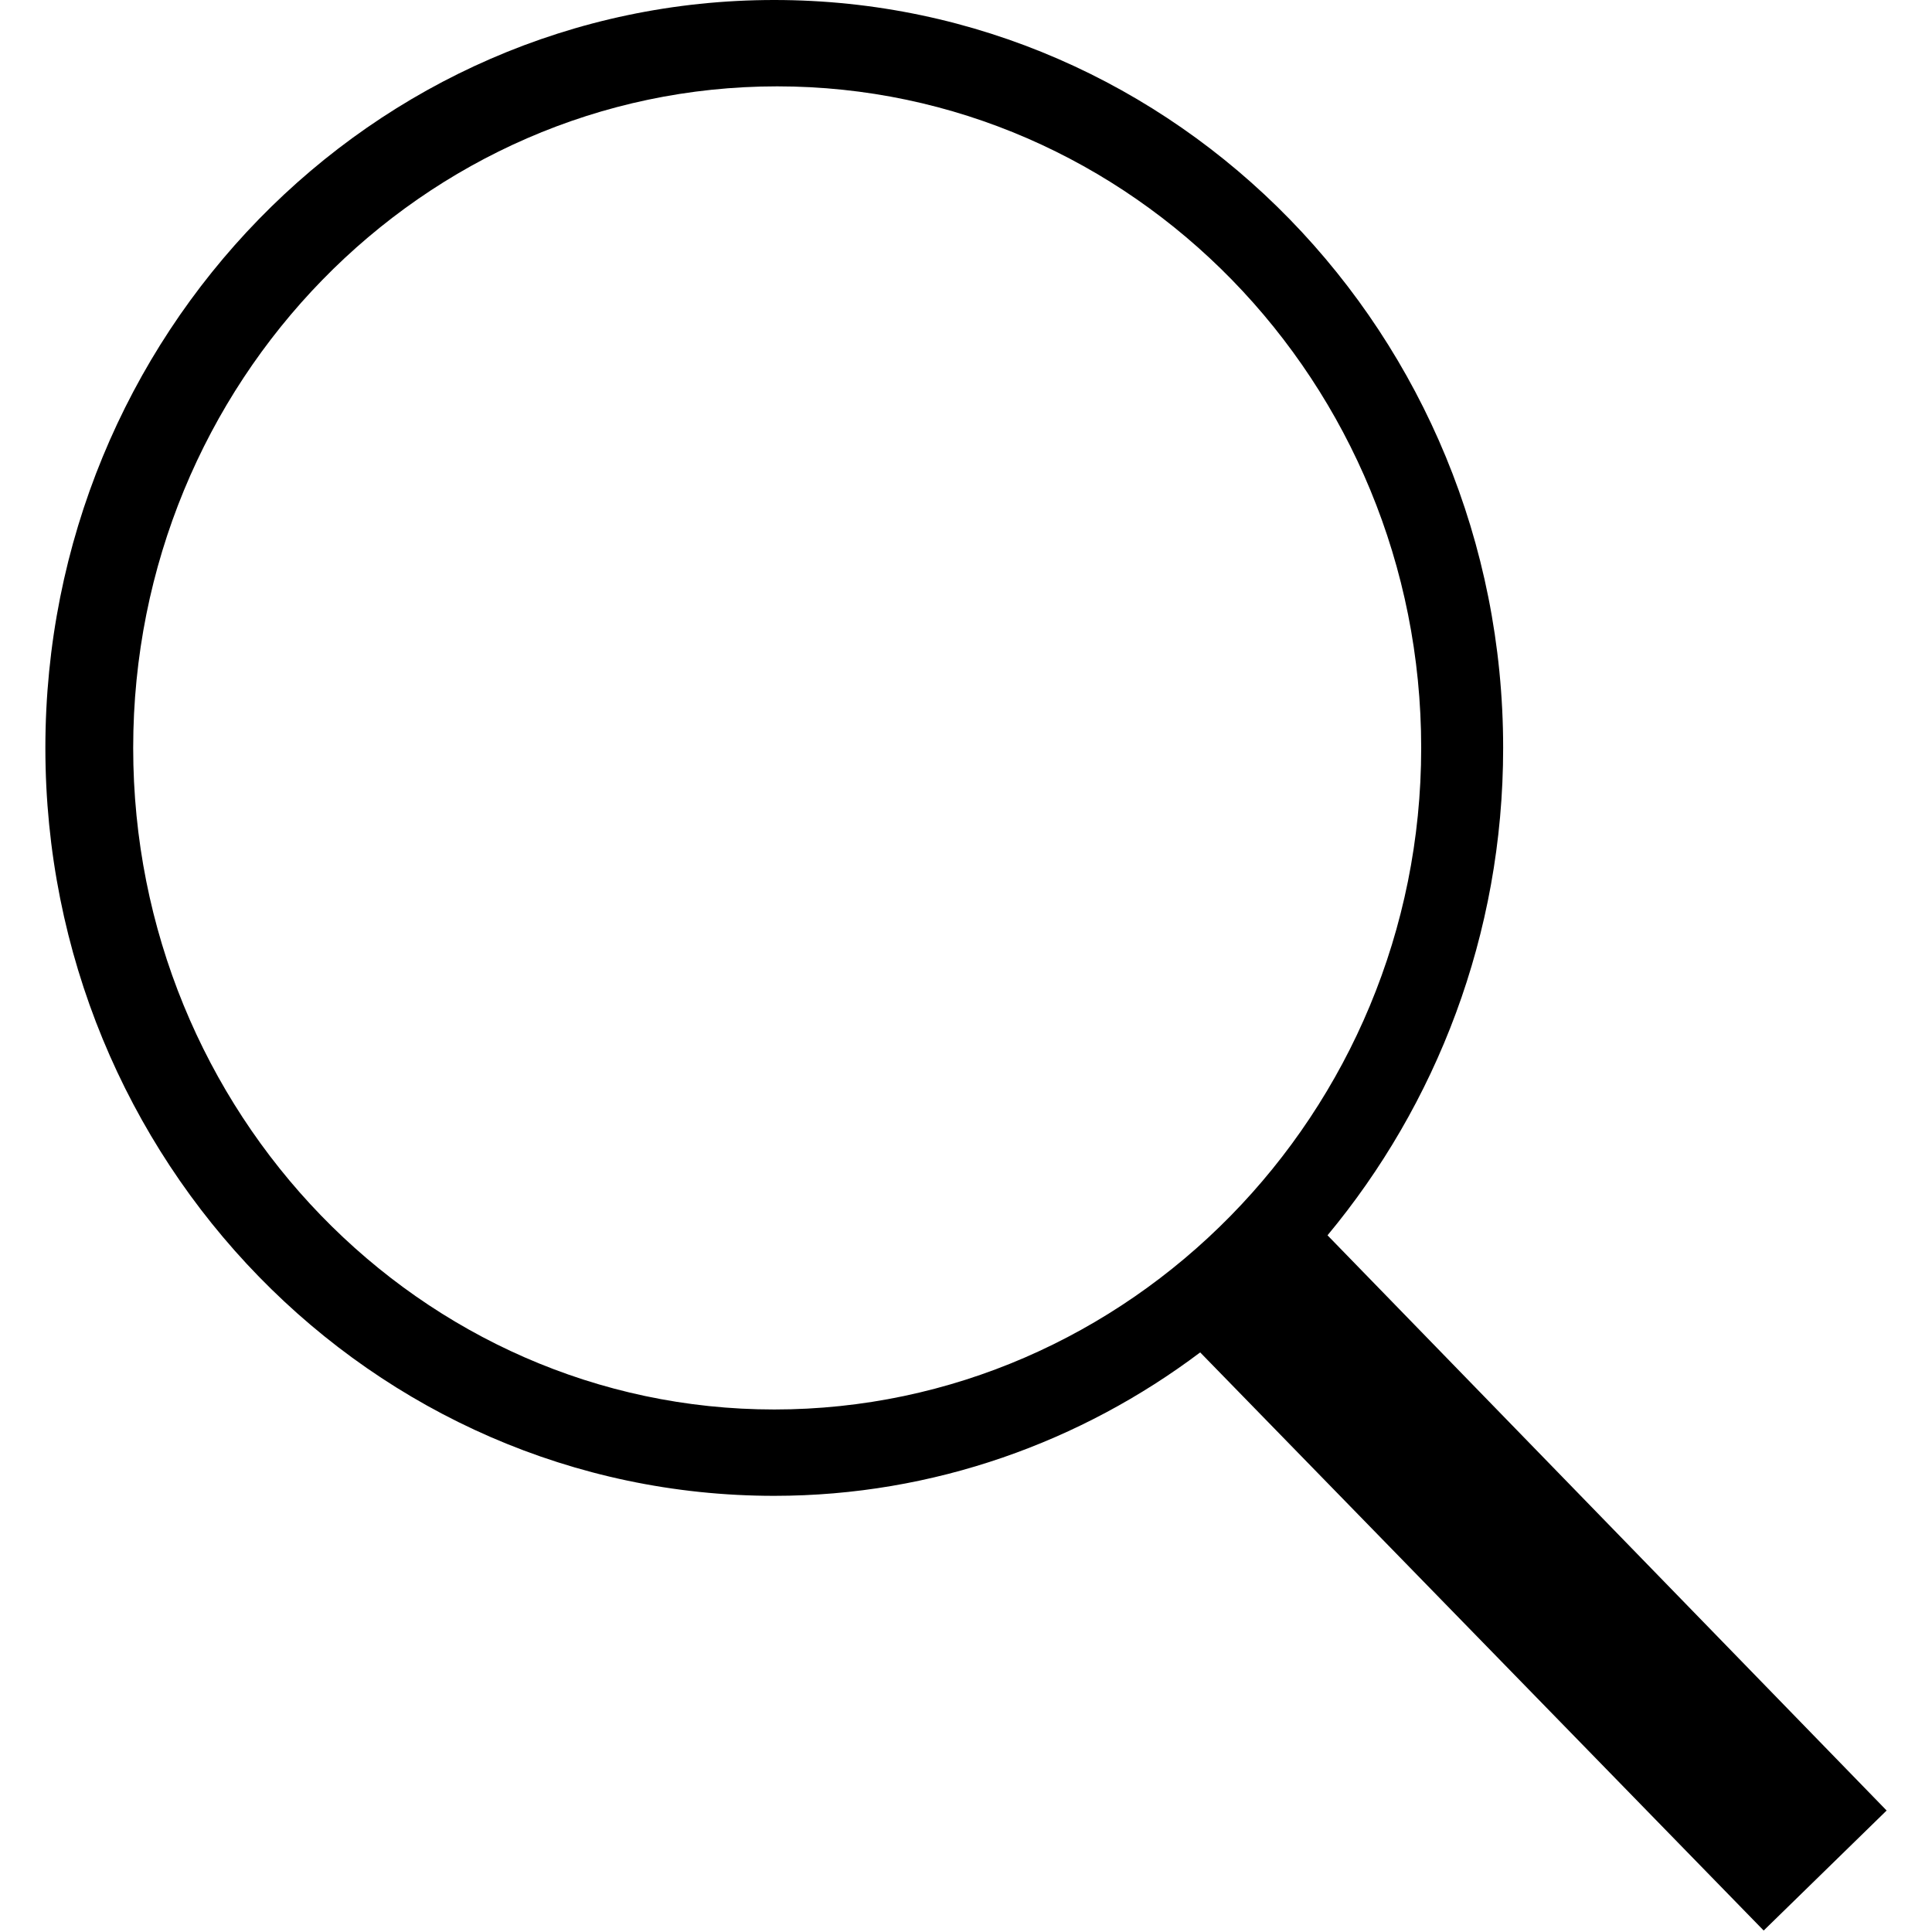
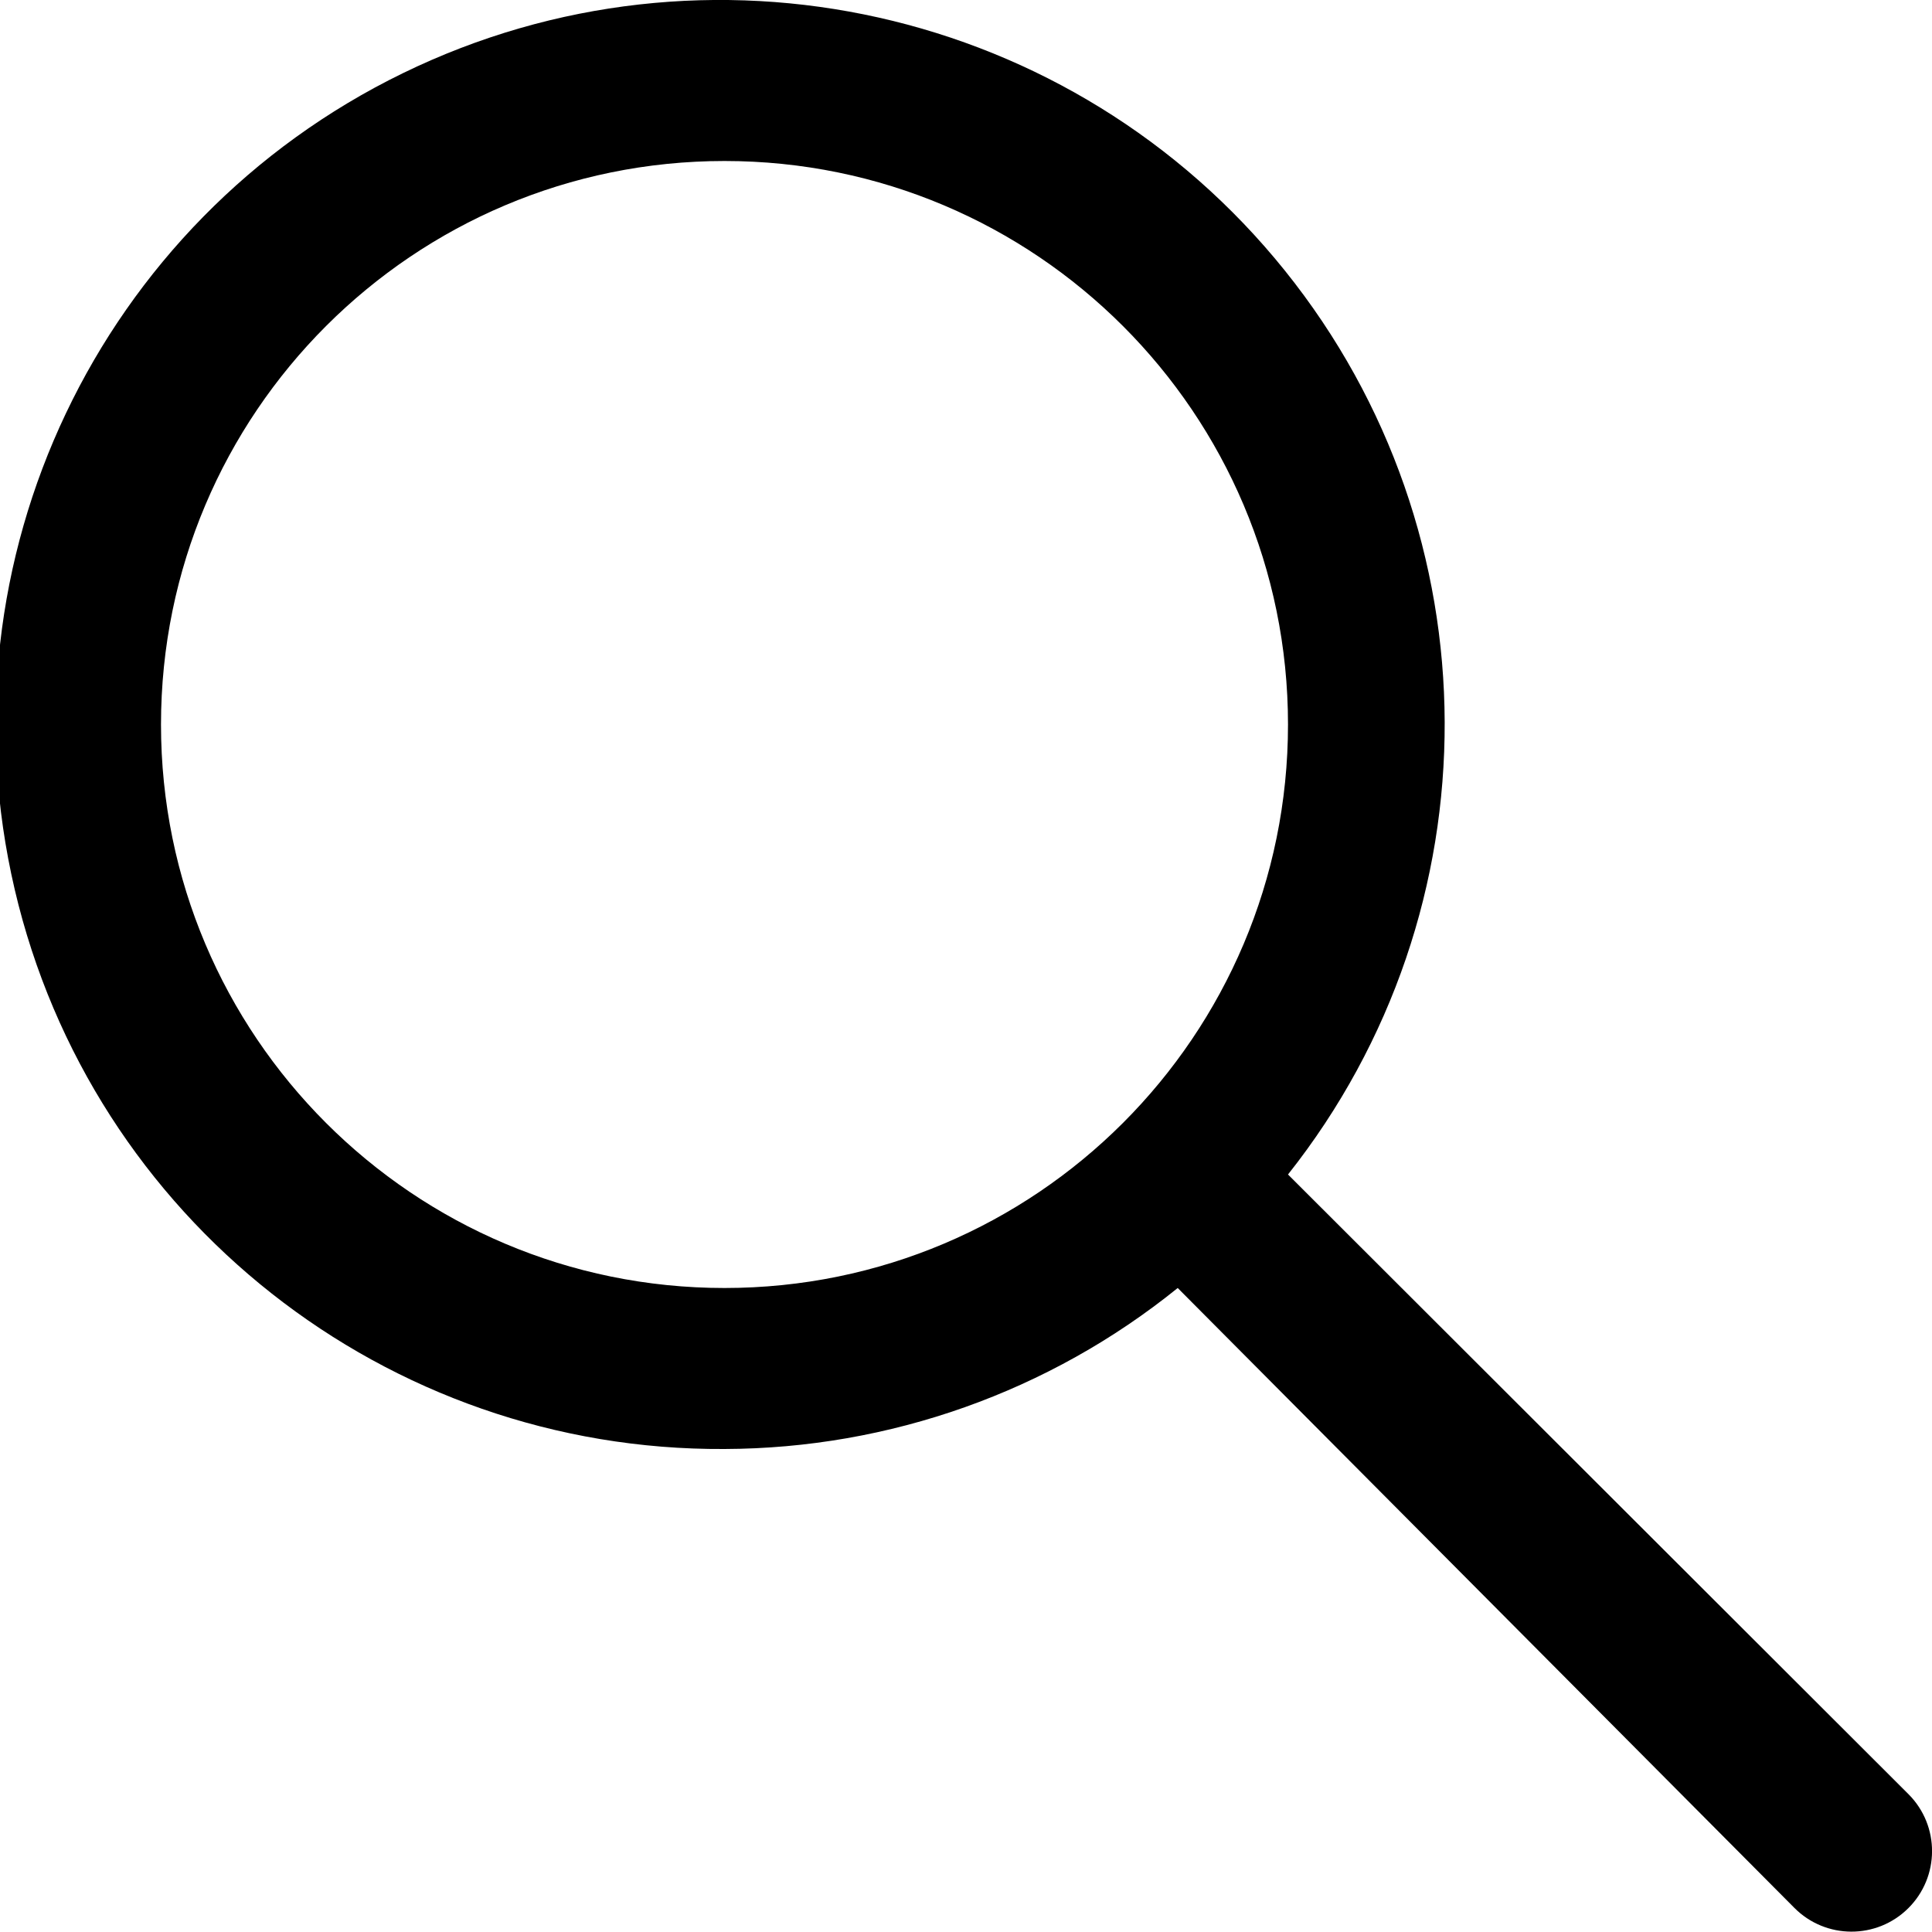
- <svg xmlns="http://www.w3.org/2000/svg" version="1.1" id="Layer_1" x="0px" y="0px" viewBox="0 0 132 132" style="enable-background:new 0 0 132 132;" xml:space="preserve">
-   <path d="M128.9,123.7L90.7,84.4c7.4-8.9,12-20.5,12-33.3C102.7,22.9,80.4,0,52.9,0S3.1,22.9,3.1,51.1s22.3,51.1,49.8,51.1  c10.9,0,21-3.7,29.1-9.8l38.5,39.5L128.9,123.7L128.9,123.7z M9.1,51.1c0-25,19.8-45.2,44-45.2s44,20.2,44,45.2S77.1,96.3,52.9,96.3  S9.1,76,9.1,51.1L9.1,51.1z" />
+ <svg xmlns="http://www.w3.org/2000/svg" viewBox="0 0 24 24">
+   <g id="Layer_2" data-name="Layer 2">
+     <g id="Filled_Icons" data-name="Filled Icons">
+       <path d="M9,18a9,9,0,0,0,5.63-2l7.66,7.7a1,1,0,0,0,1.42-1.41L16,14.59A9,9,0,1,0,9,18ZM9,2A7,7,0,1,1,2,9,7,7,0,0,1,9,2Z" />
+     </g>
+   </g>
</svg>
